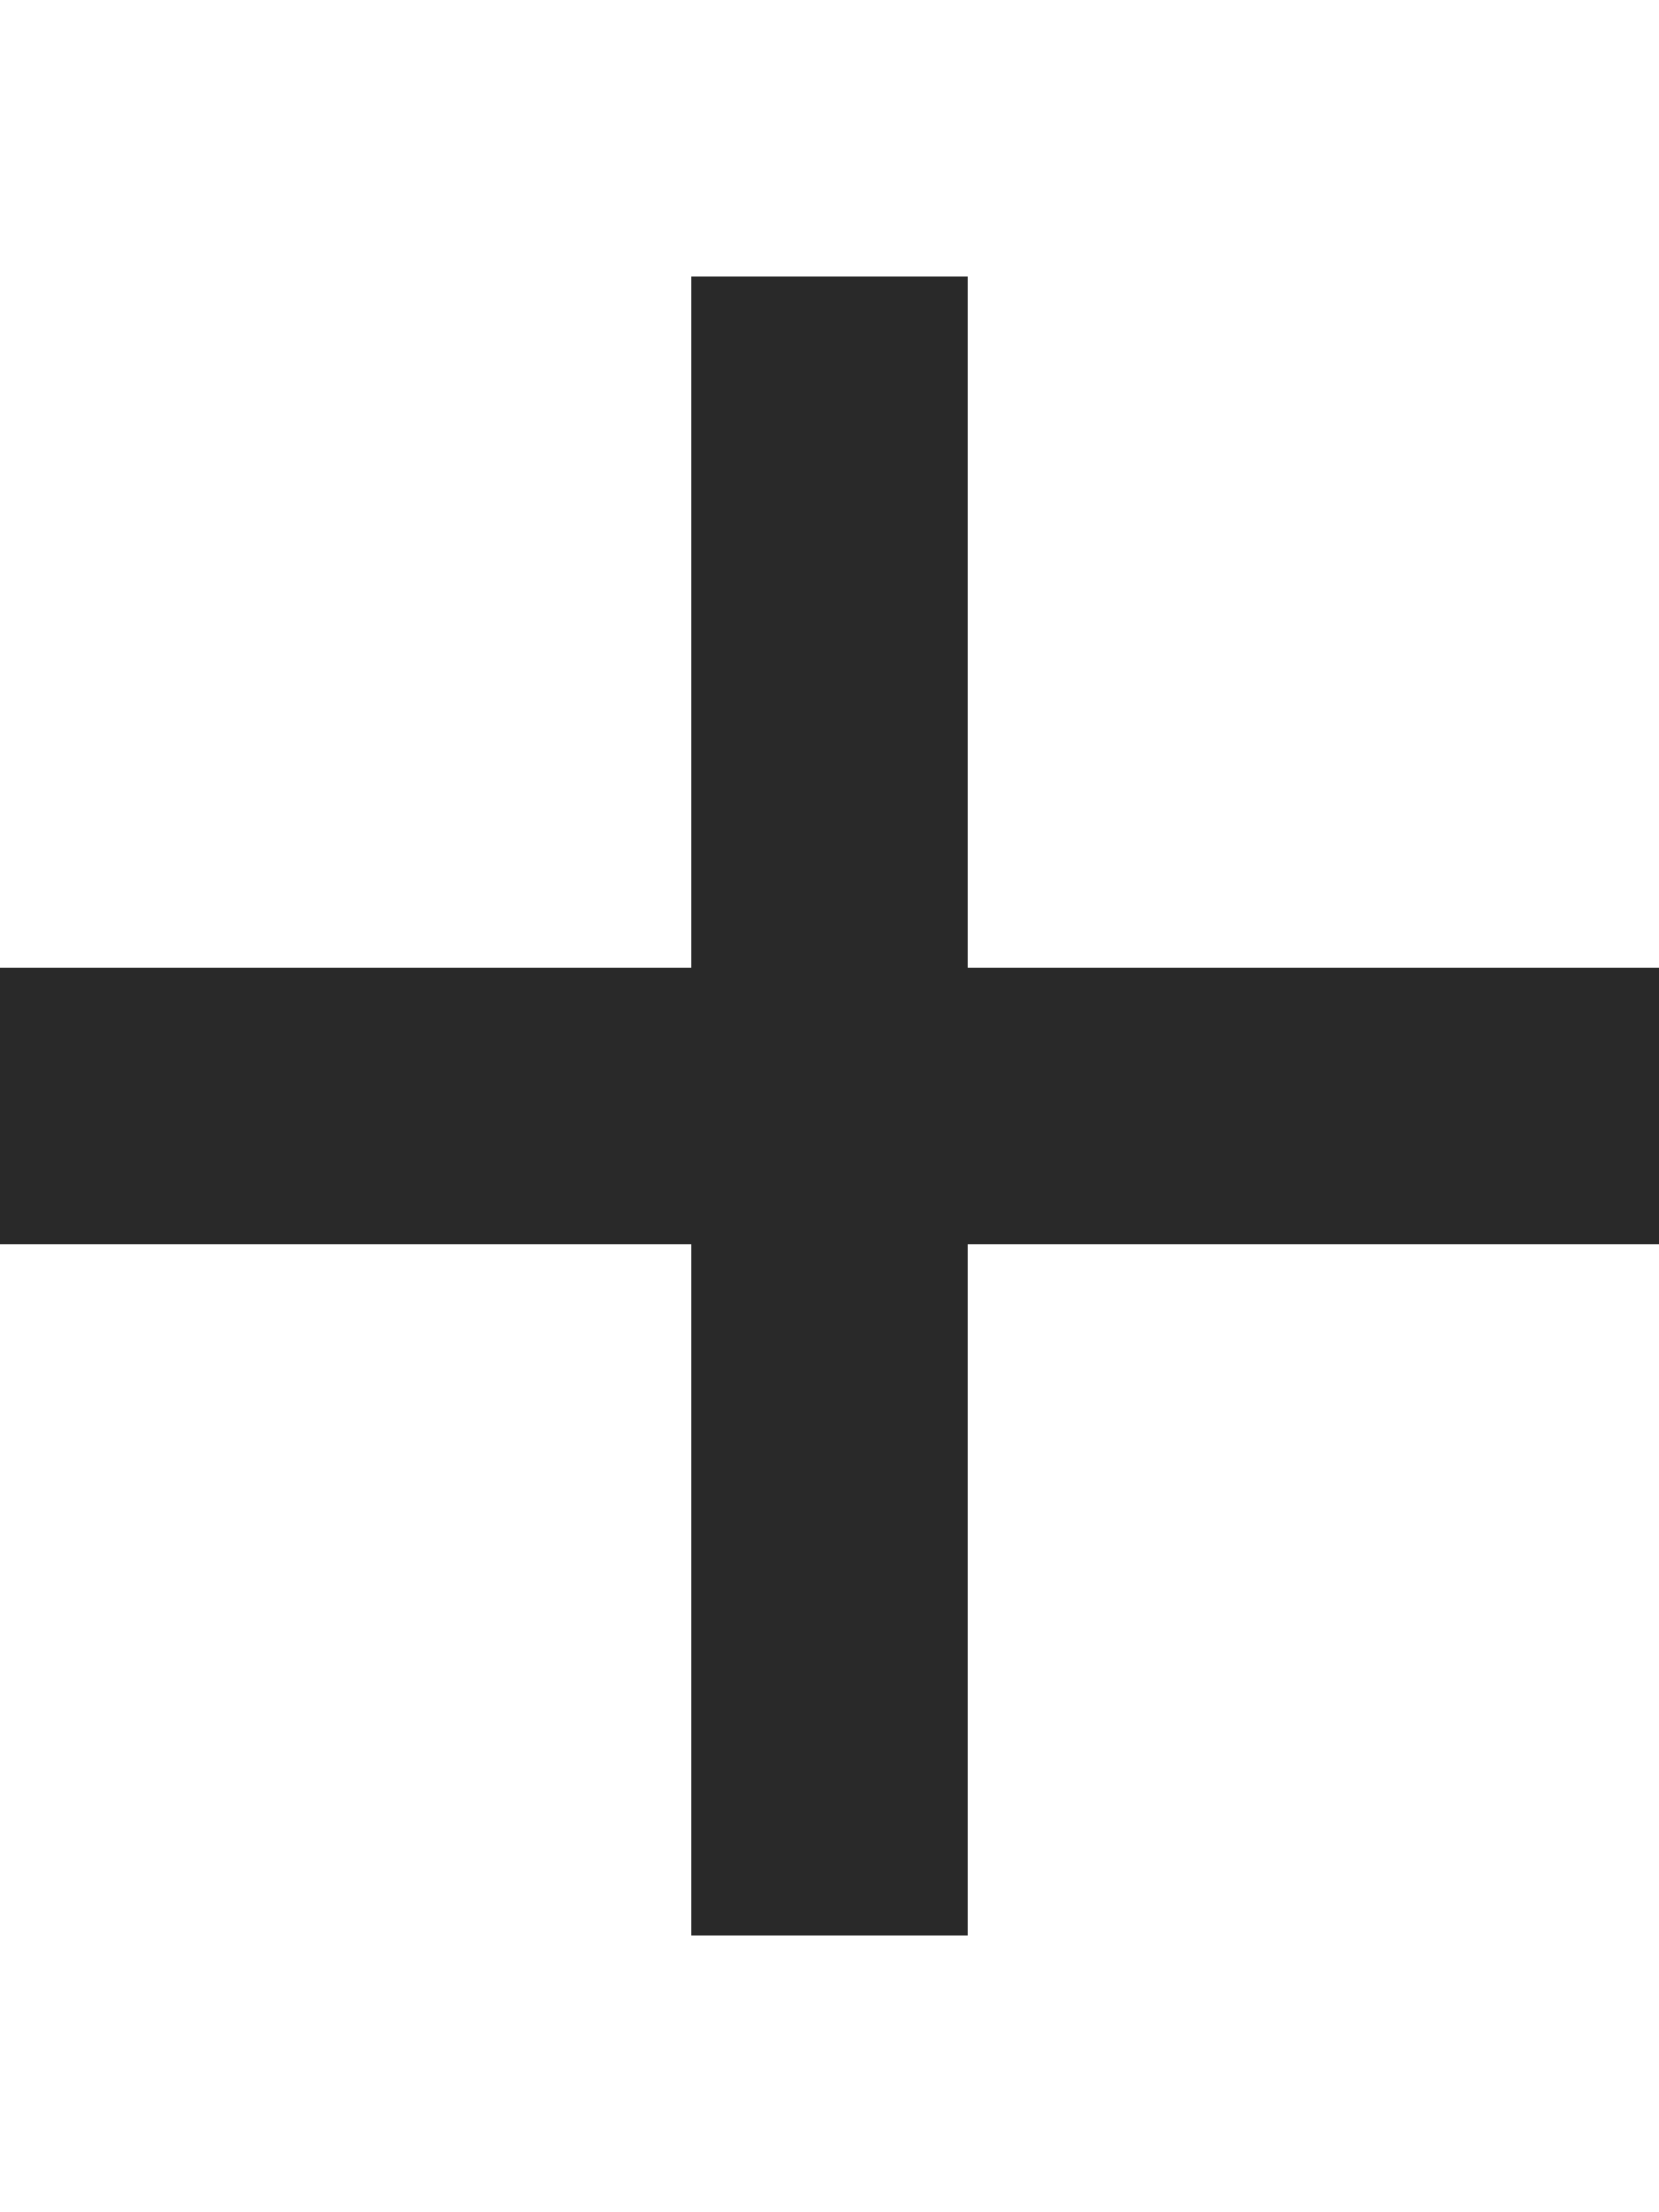
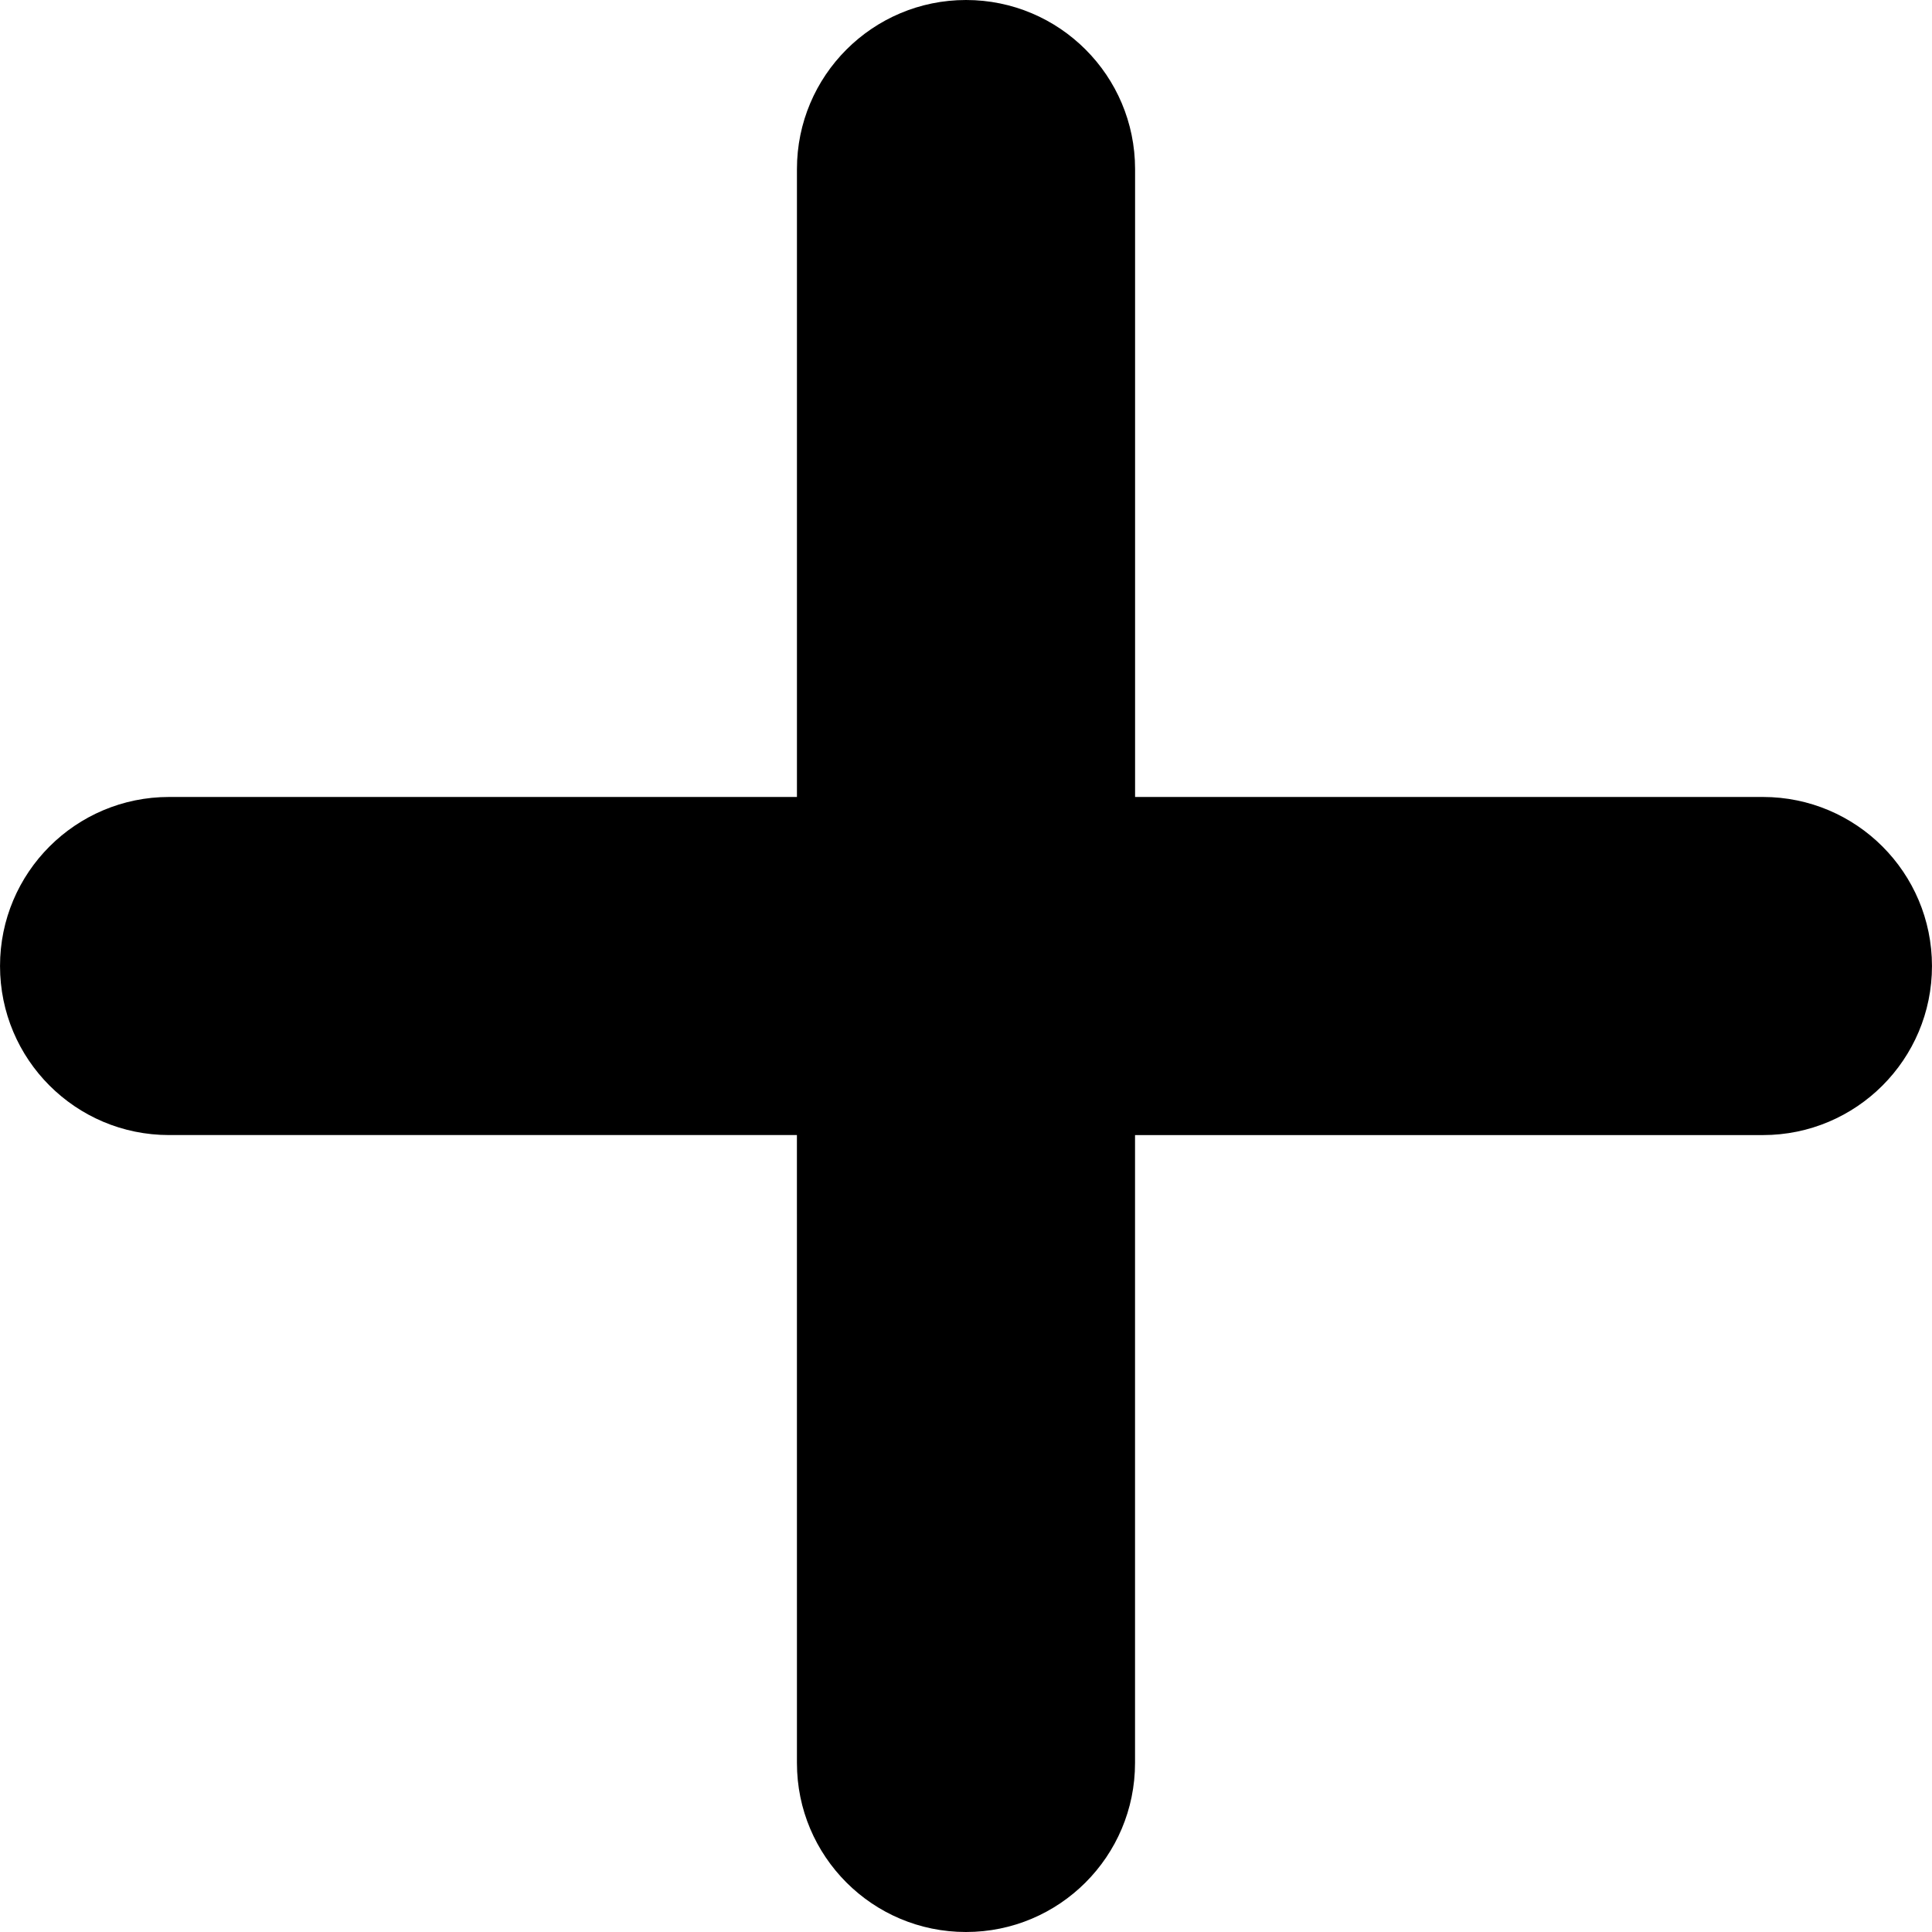
- <svg xmlns="http://www.w3.org/2000/svg" width="12px" height="16px" viewBox="0 0 12 16" version="1.1">
-   <g id="Octicons" stroke="none" stroke-width="1" fill="none" fill-rule="evenodd">
-     <g id="plus" fill="#292929">
-       <polygon id="Shape" points="12 9 7 9 7 14 5 14 5 9 0 9 0 7 5 7 5 2 7 2 7 7 12 7" />
-     </g>
+ <svg xmlns="http://www.w3.org/2000/svg" version="1.1" id="Capa_1" x="0px" y="0px" width="459.325px" height="459.325px" viewBox="0 0 459.325 459.325" style="enable-background:new 0 0 459.325 459.325;" xml:space="preserve">
+   <g>
+     <path d="M459.319,229.668c0,22.201-17.992,40.193-40.205,40.193H269.85v149.271c0,22.207-17.998,40.199-40.196,40.193   c-11.101,0-21.149-4.492-28.416-11.763c-7.276-7.281-11.774-17.324-11.769-28.419l-0.006-149.288H40.181   c-11.094,0-21.134-4.492-28.416-11.774c-7.264-7.264-11.759-17.312-11.759-28.413C0,207.471,17.992,189.475,40.202,189.475h149.267   V40.202C189.469,17.998,207.471,0,229.671,0c22.192,0.006,40.178,17.986,40.19,40.187v149.288h149.282   C441.339,189.487,459.308,207.471,459.319,229.668z" />
  </g>
+   <g>
+ </g>
+   <g>
+ </g>
+   <g>
+ </g>
+   <g>
+ </g>
+   <g>
+ </g>
+   <g>
+ </g>
+   <g>
+ </g>
+   <g>
+ </g>
+   <g>
+ </g>
+   <g>
+ </g>
+   <g>
+ </g>
+   <g>
+ </g>
+   <g>
+ </g>
+   <g>
+ </g>
+   <g>
+ </g>
</svg>
